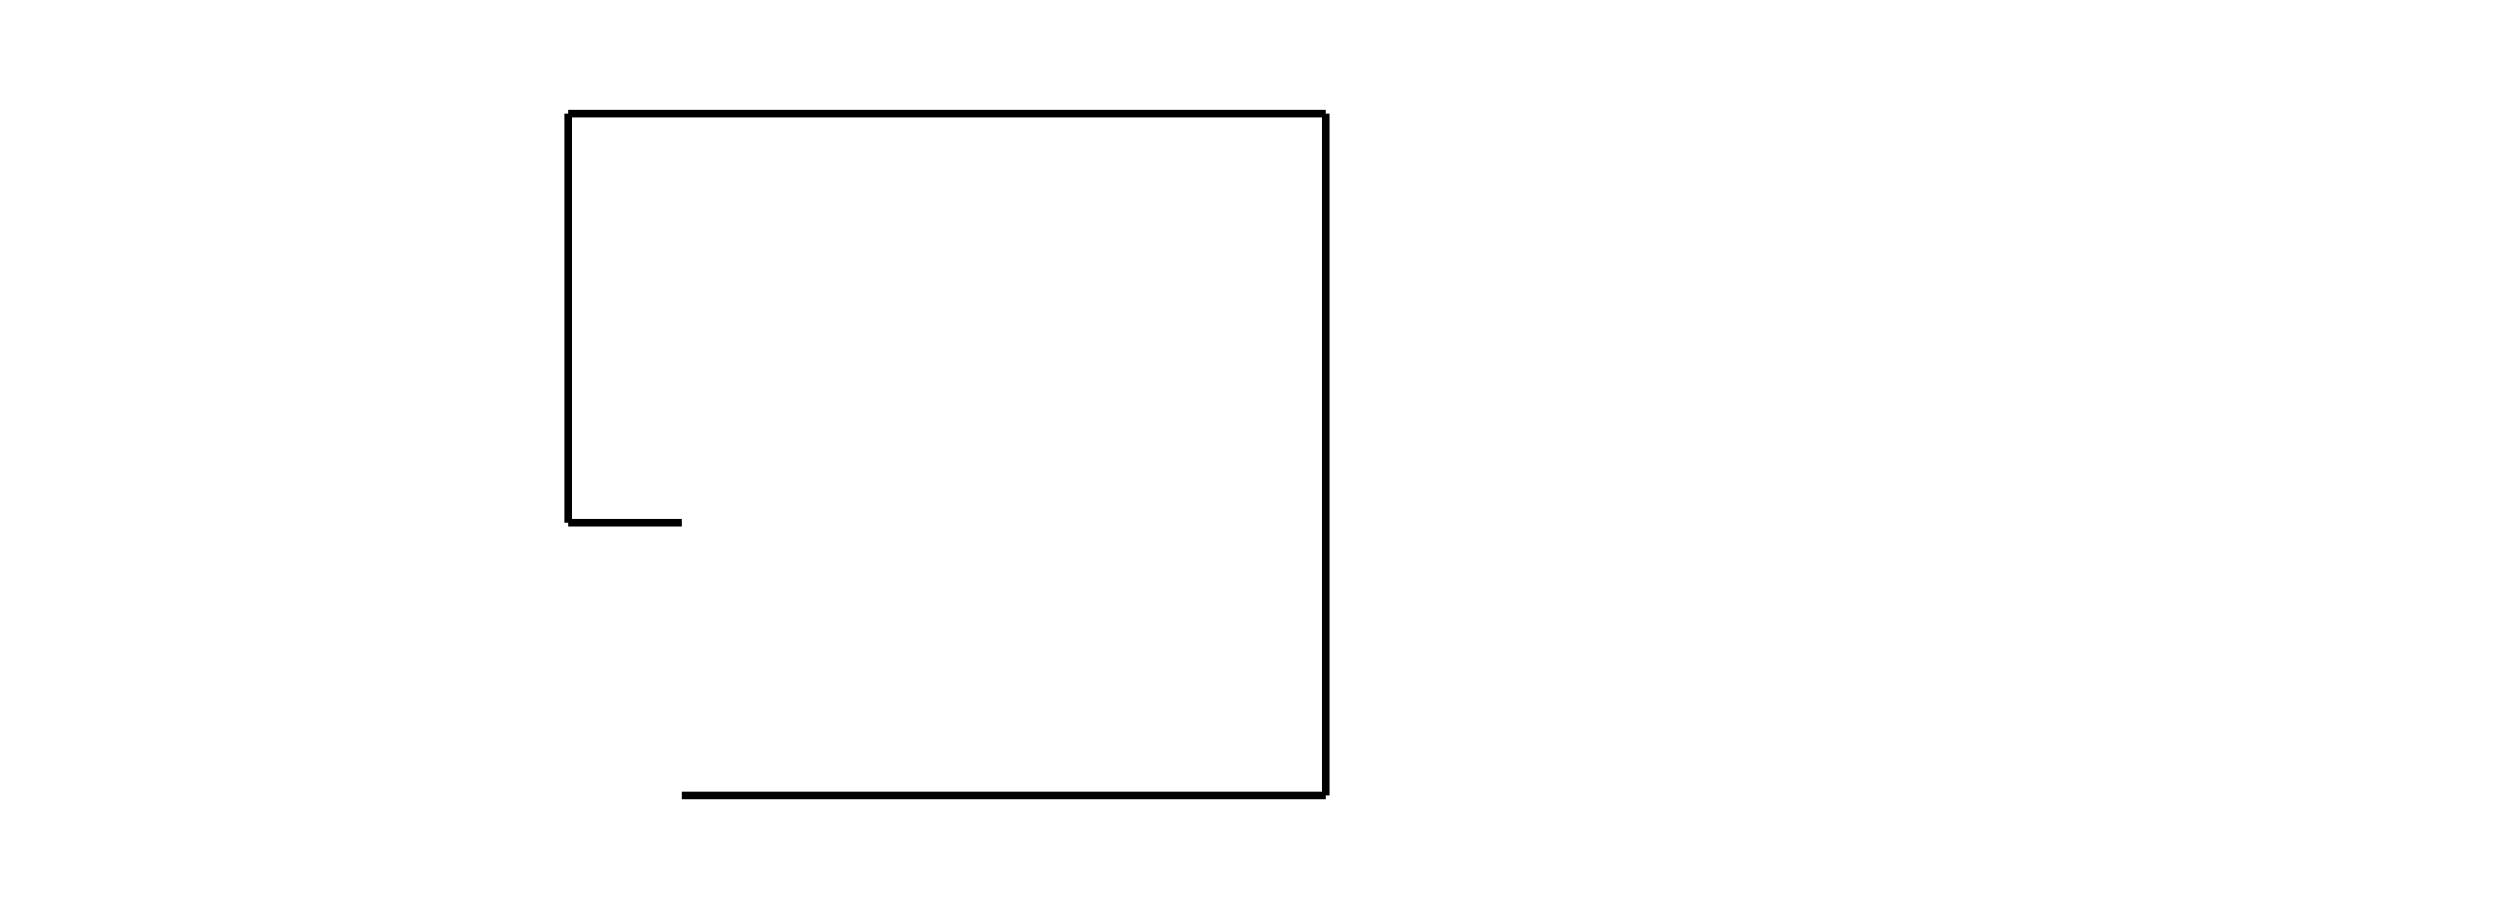
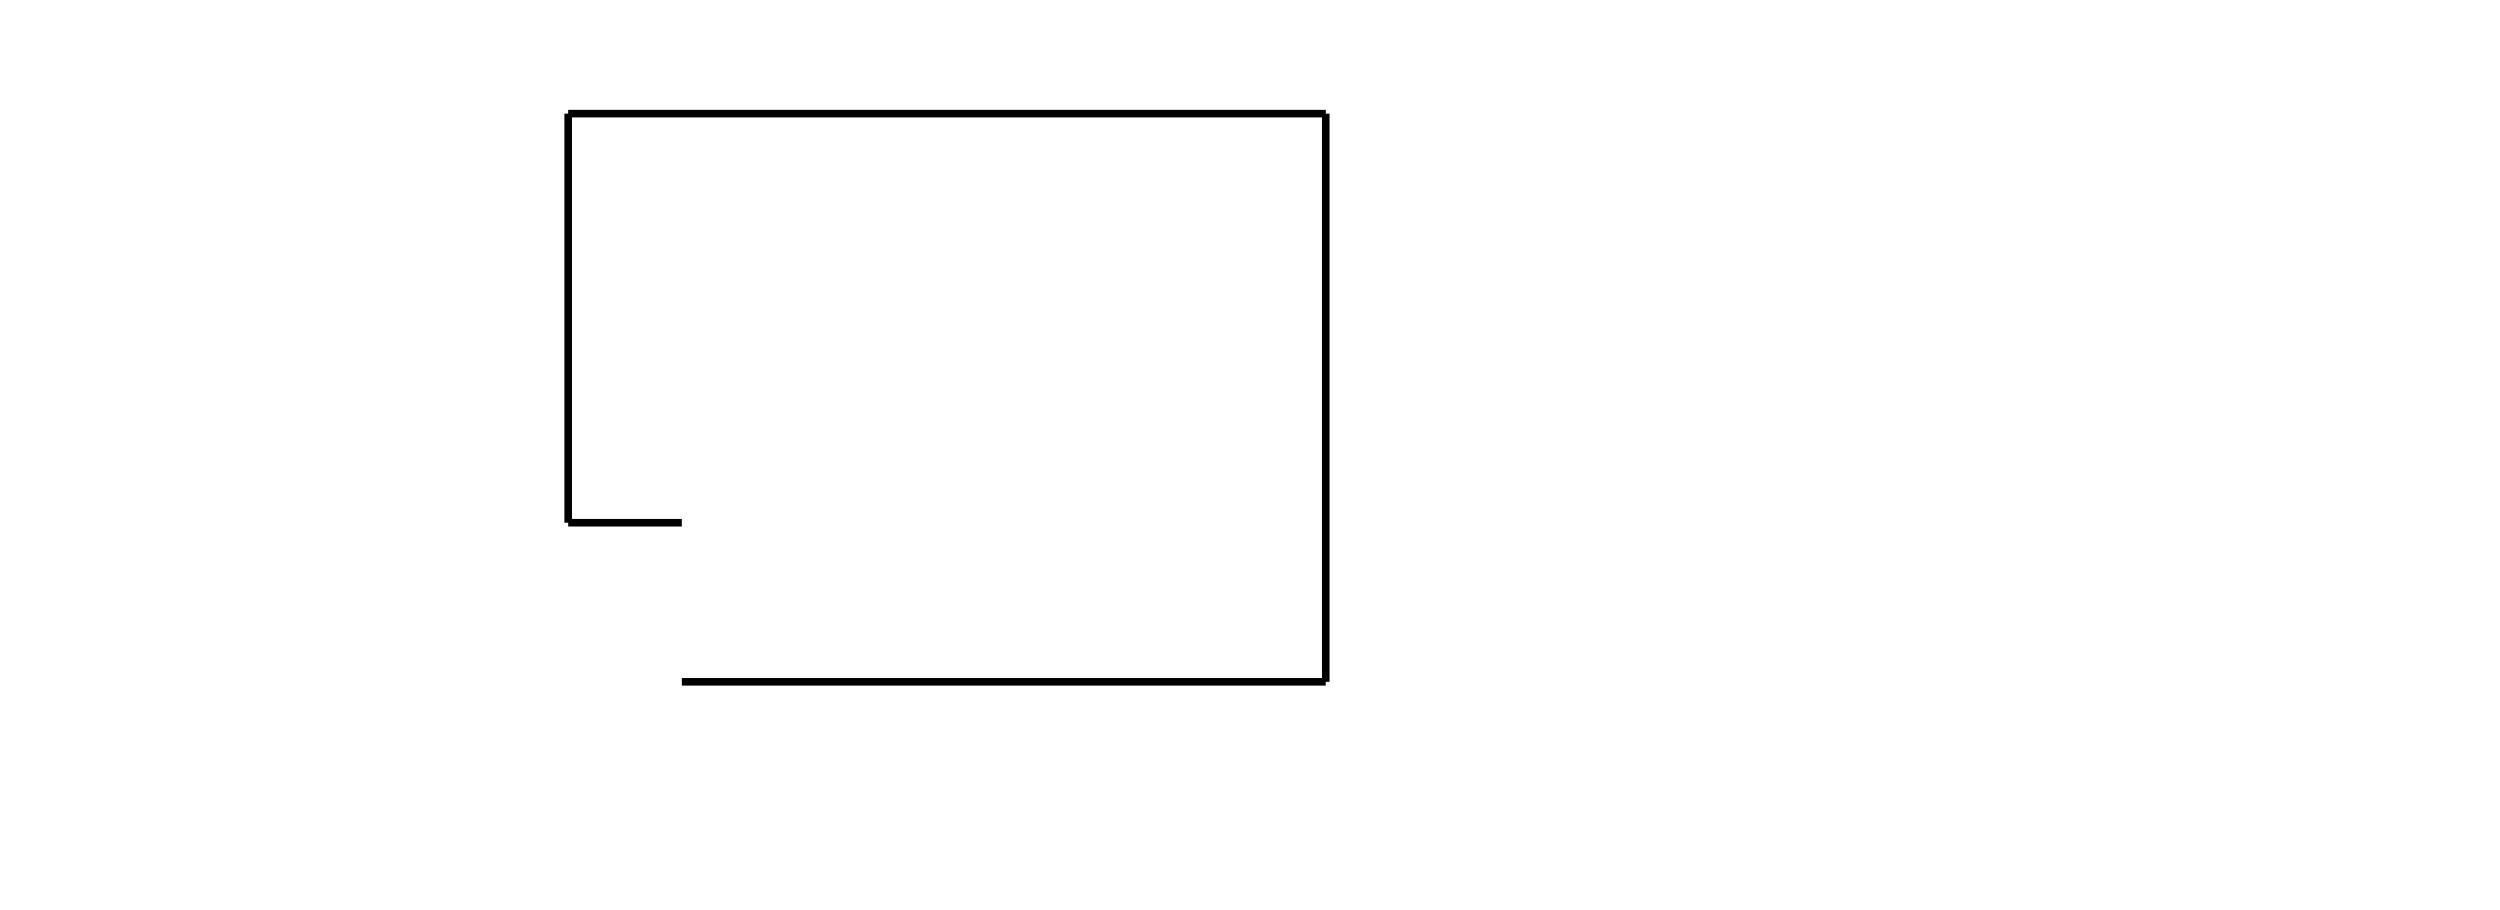
<svg xmlns="http://www.w3.org/2000/svg" version="1.1" height="480" width="1320">
  <style>
    .wall {
      stroke: black;
      stroke-width: 4;
      fill: none;
    }
  </style>
  <path class="wall" d="M 360 276 l -60 0" />
  <path class="wall" d="M 300 276 l 0 -216" />
  <path class="wall" d="M 300 60 l 400 0" />
-   <path class="wall" d="M 700 60 l 0 360" />
-   <path class="wall" d="M 700 420 l -340 0" />
+   <path class="wall" d="M 700 60 l 0 300" />
+   <path class="wall" d="M 700 360 l -340 0" />
</svg>
